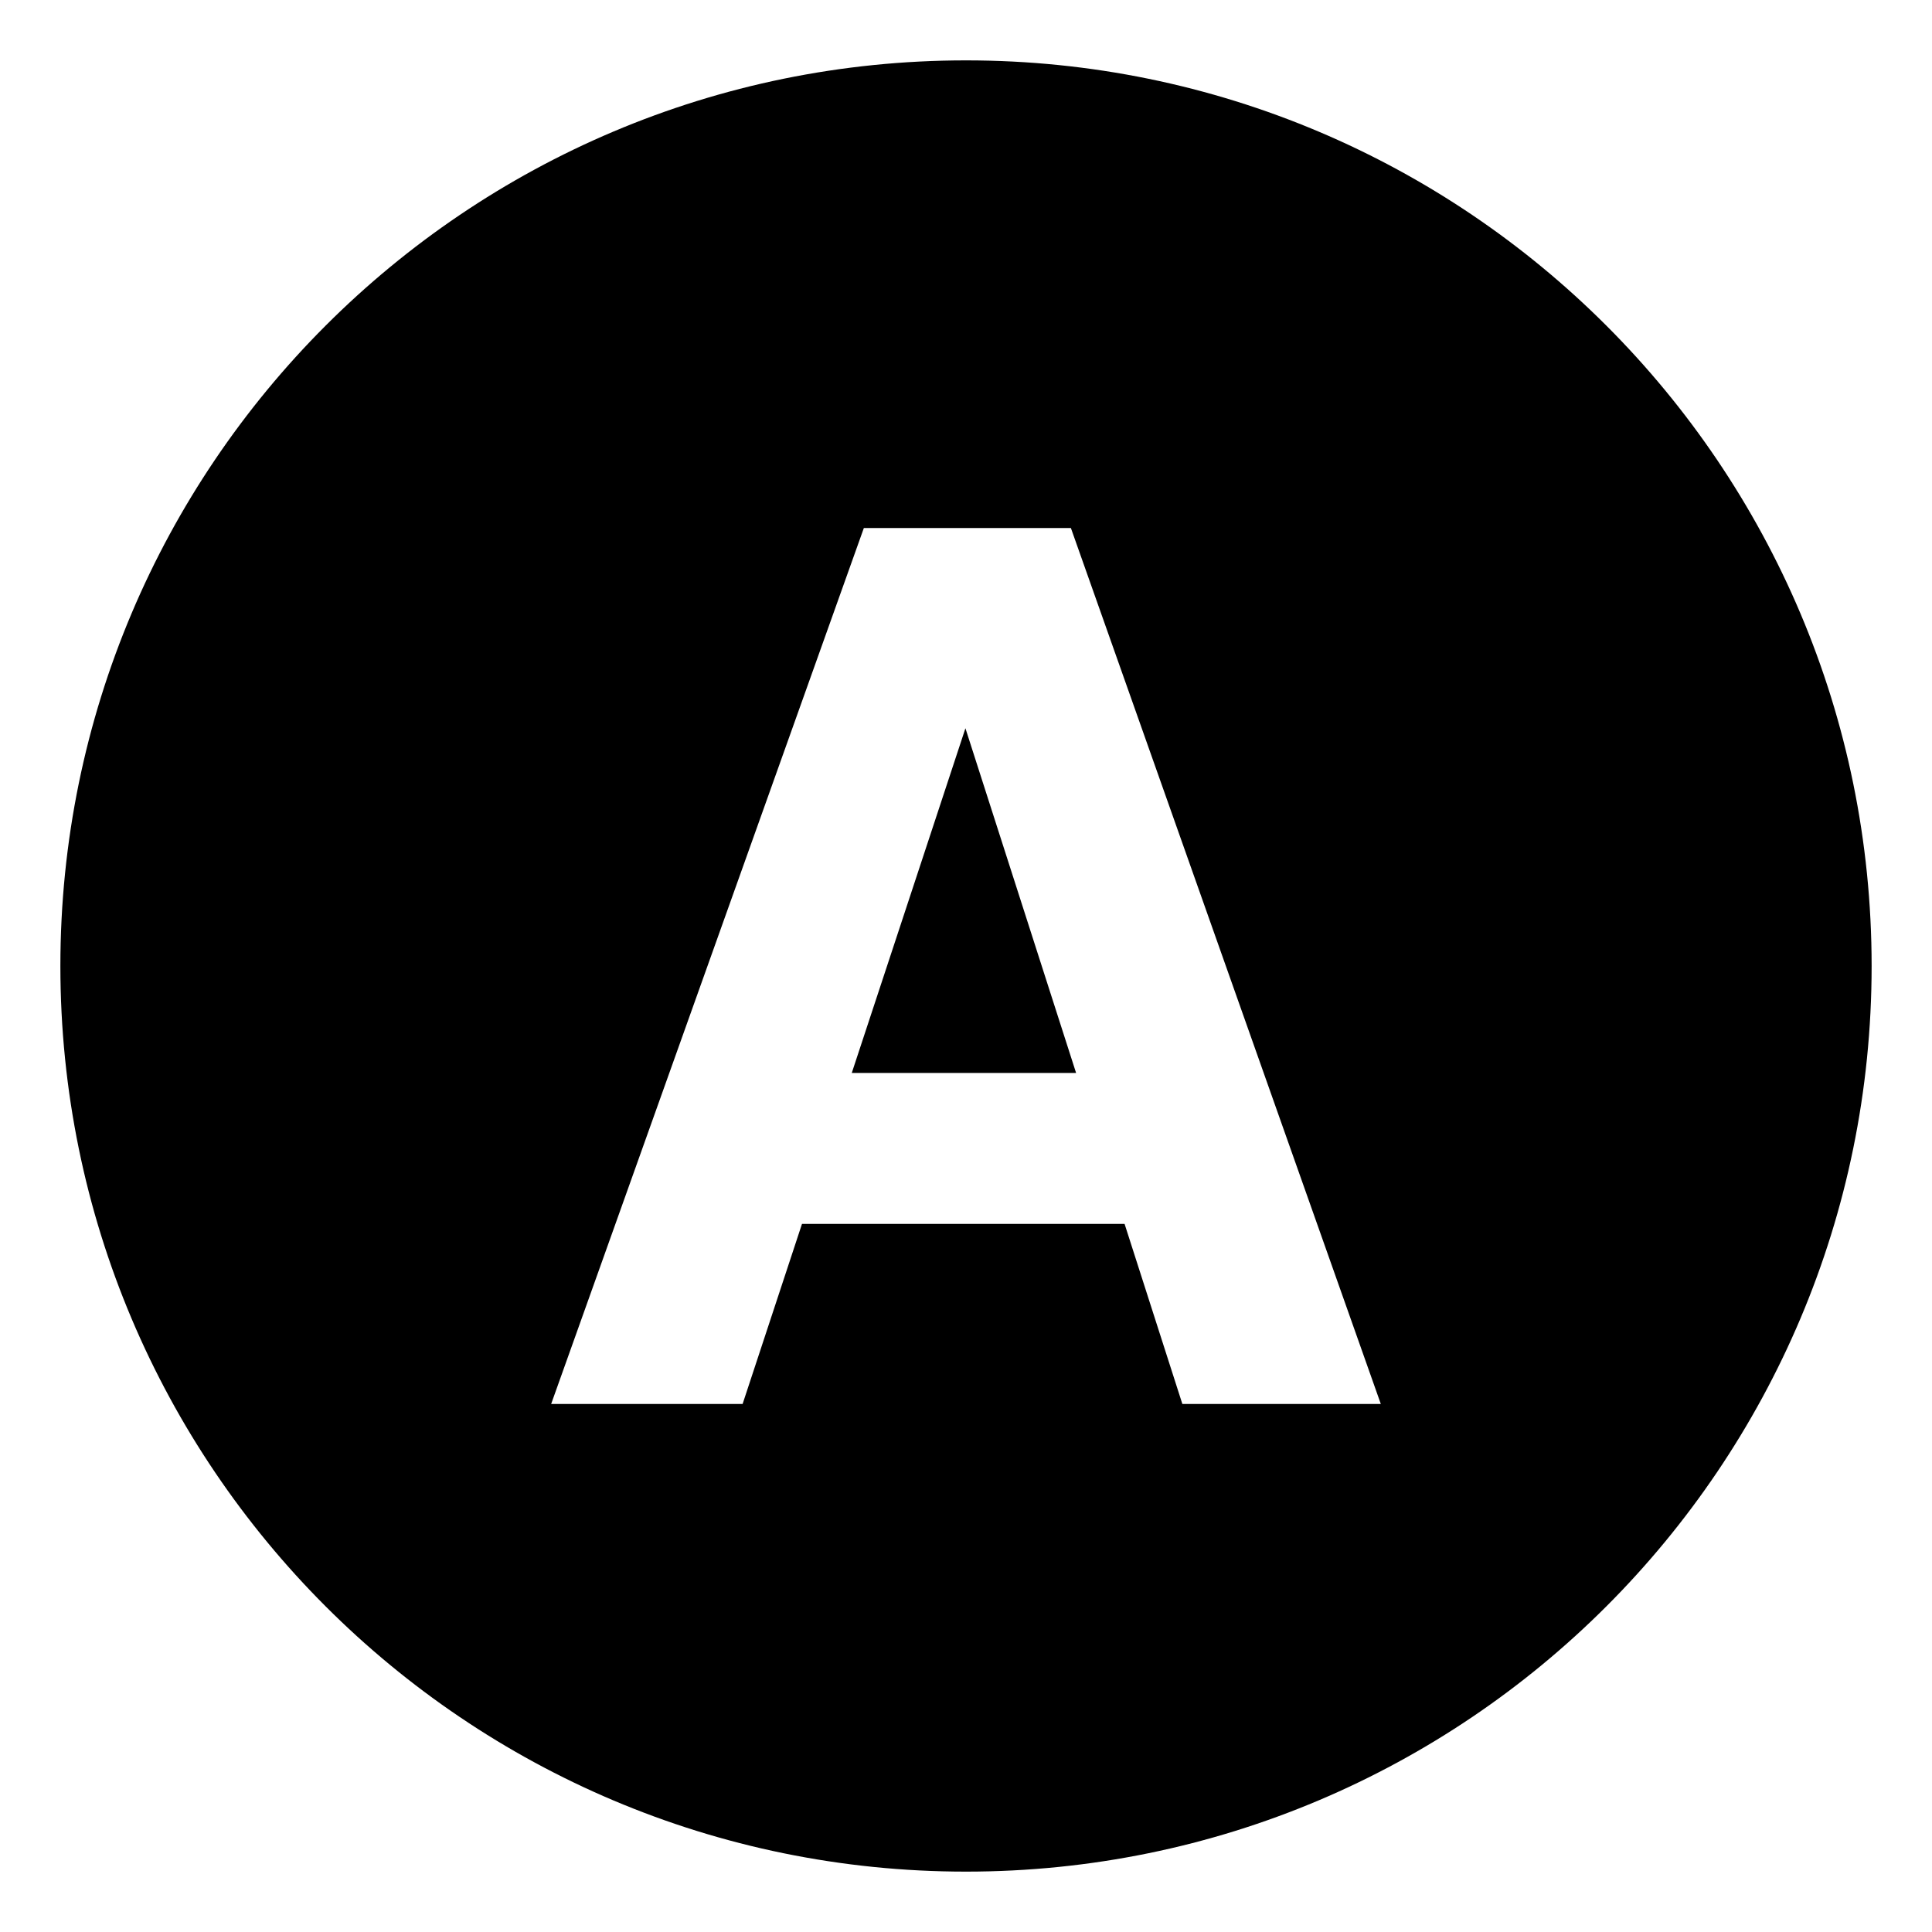
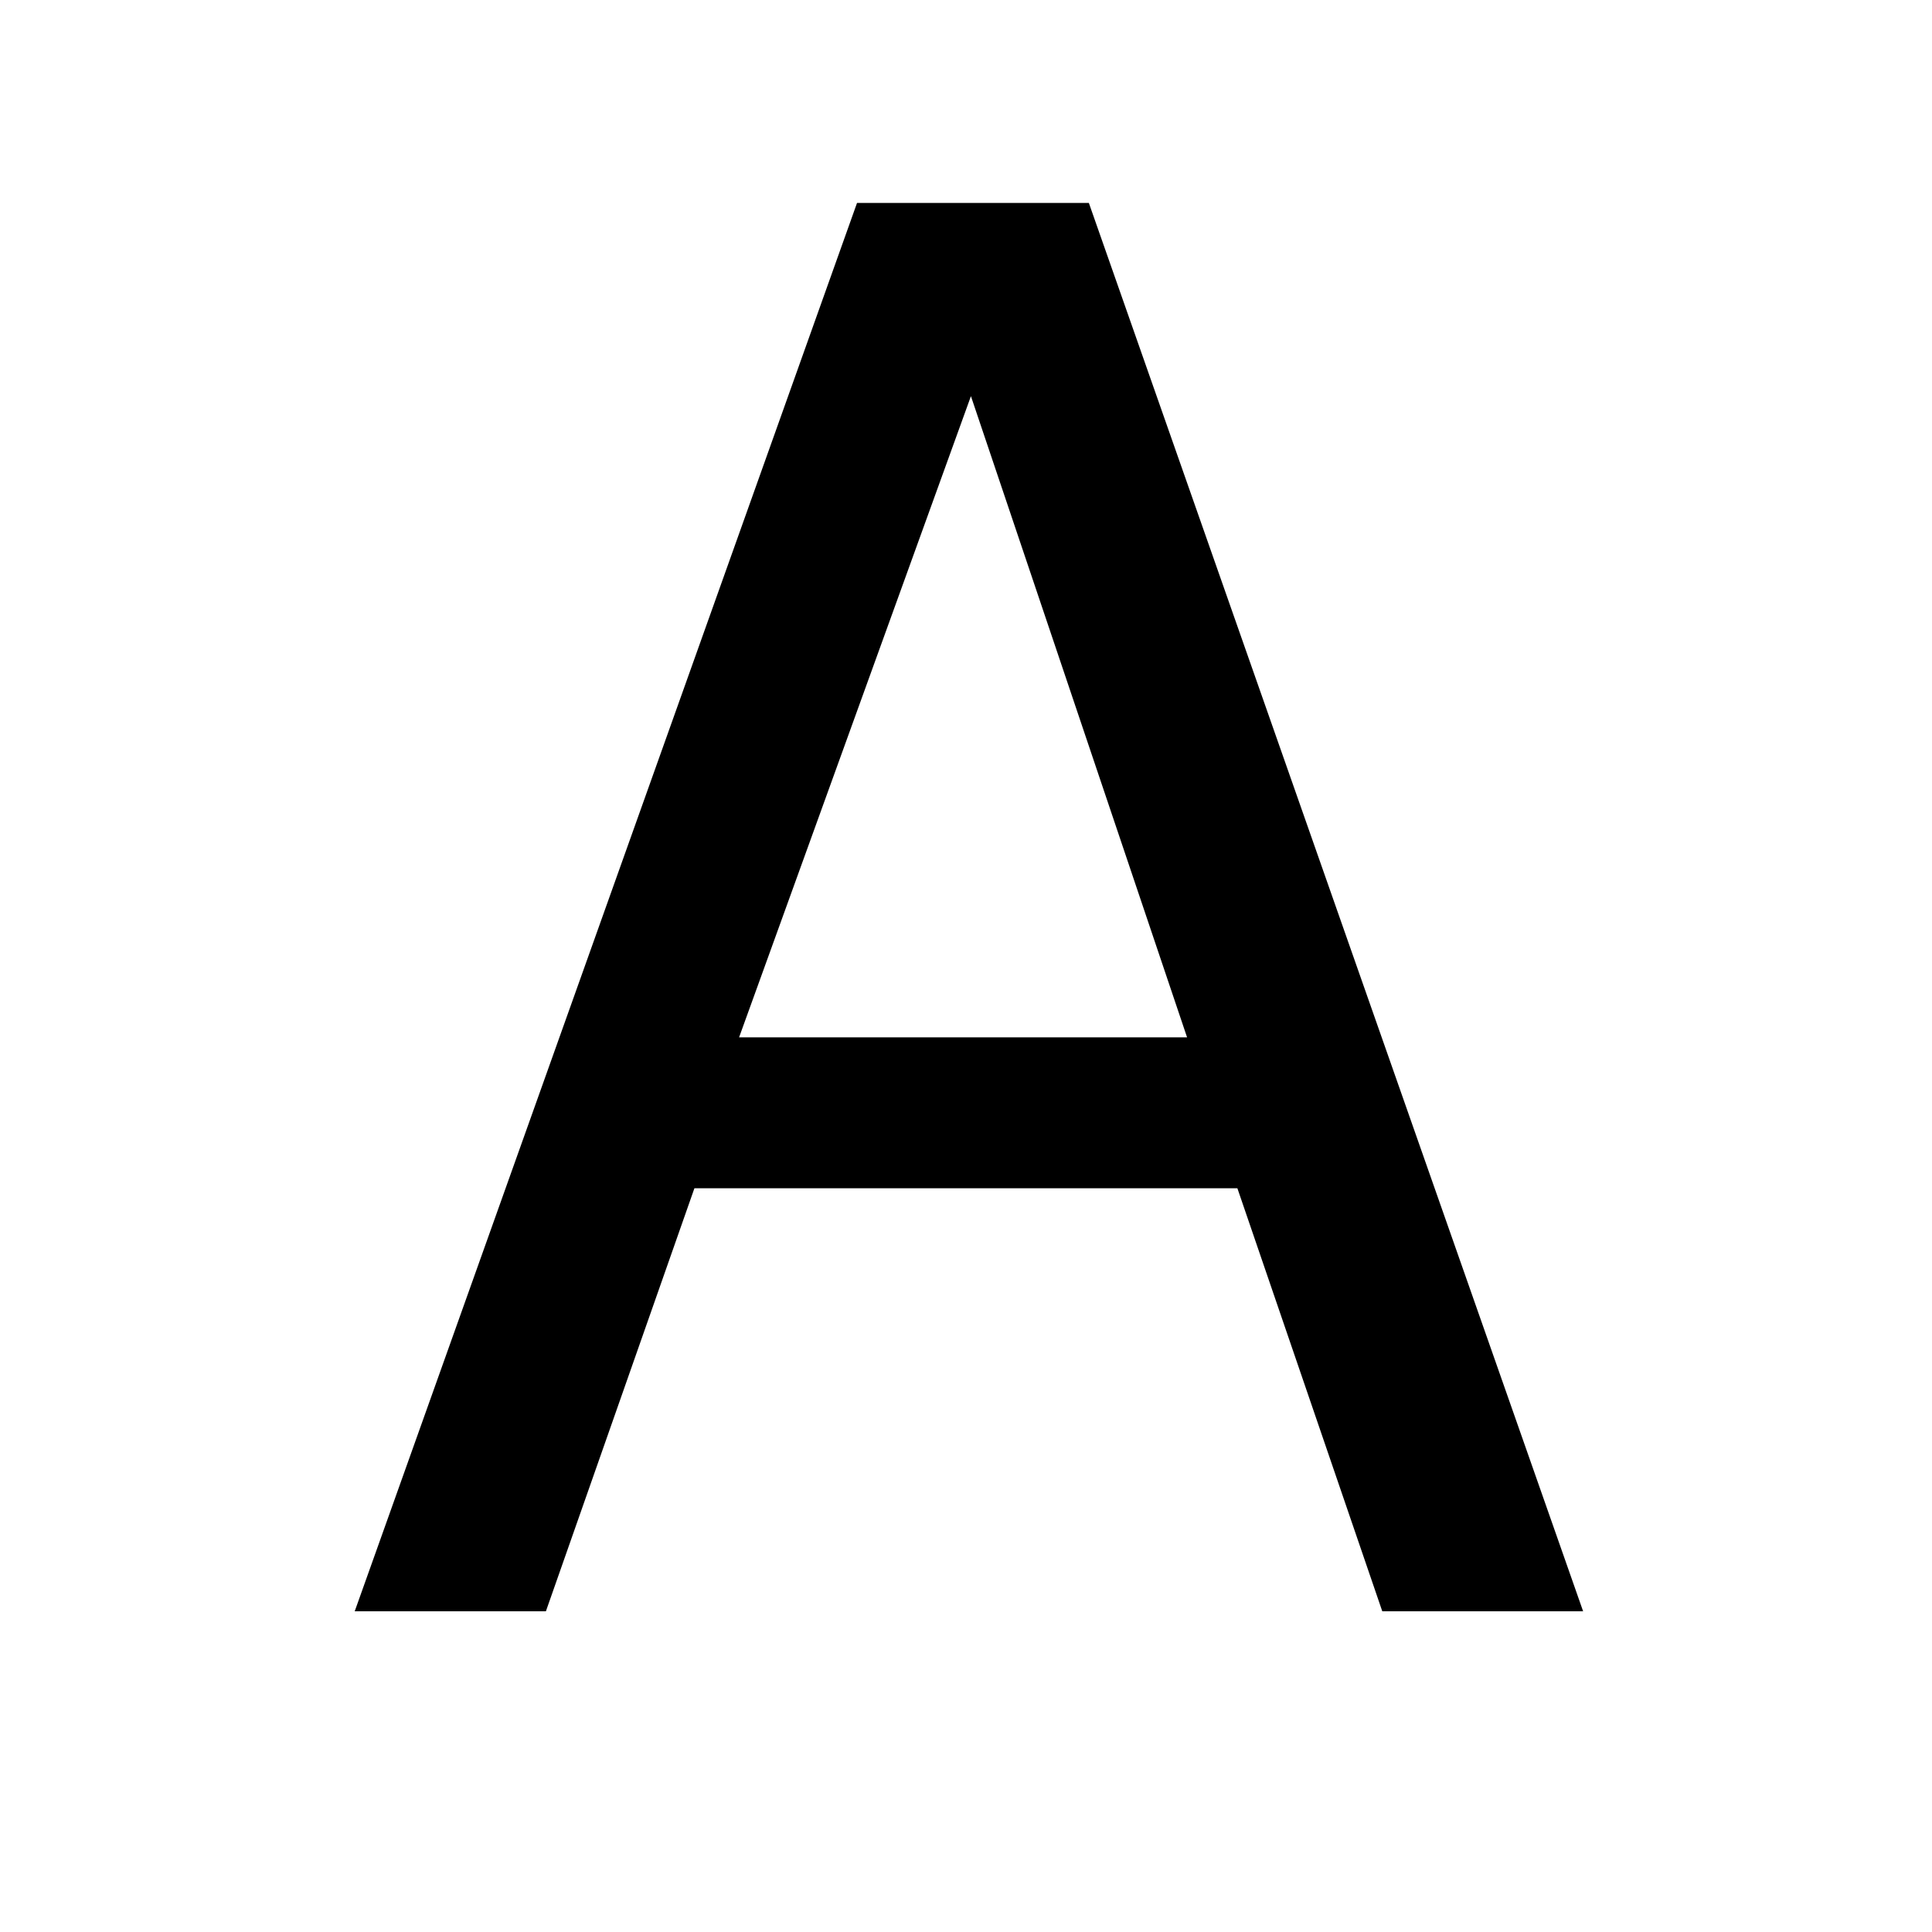
- <svg xmlns="http://www.w3.org/2000/svg" width="64px" height="64px" viewBox="0 0 64 64" aria-hidden="true" role="img" class="iconify iconify--emojione-monotone" preserveAspectRatio="xMidYMid meet">
-   <path d="M28.216 35.543h7.431l-3.666-11.418z" fill="currentColor" />
-   <path d="M32 2C15.432 2 2 15.431 2 32c0 16.569 13.432 30 30 30s30-13.432 30-30C62 15.431 48.568 2 32 2m7.167 44.508l-1.914-5.965H26.567L24.6 46.508h-6.342l10.358-29.016h6.859l10.266 29.016h-6.574" fill="currentColor" />
+ <svg xmlns="http://www.w3.org/2000/svg" width="100%" height="100%" viewBox="0 0 75 75" preserveAspectRatio="xMinYMid meet">
+   <text x="50%" y="50%" text-anchor="middle" dominant-baseline="middle" font-size="75" fill="black" font-family="Helvetica">A</text>
</svg>
